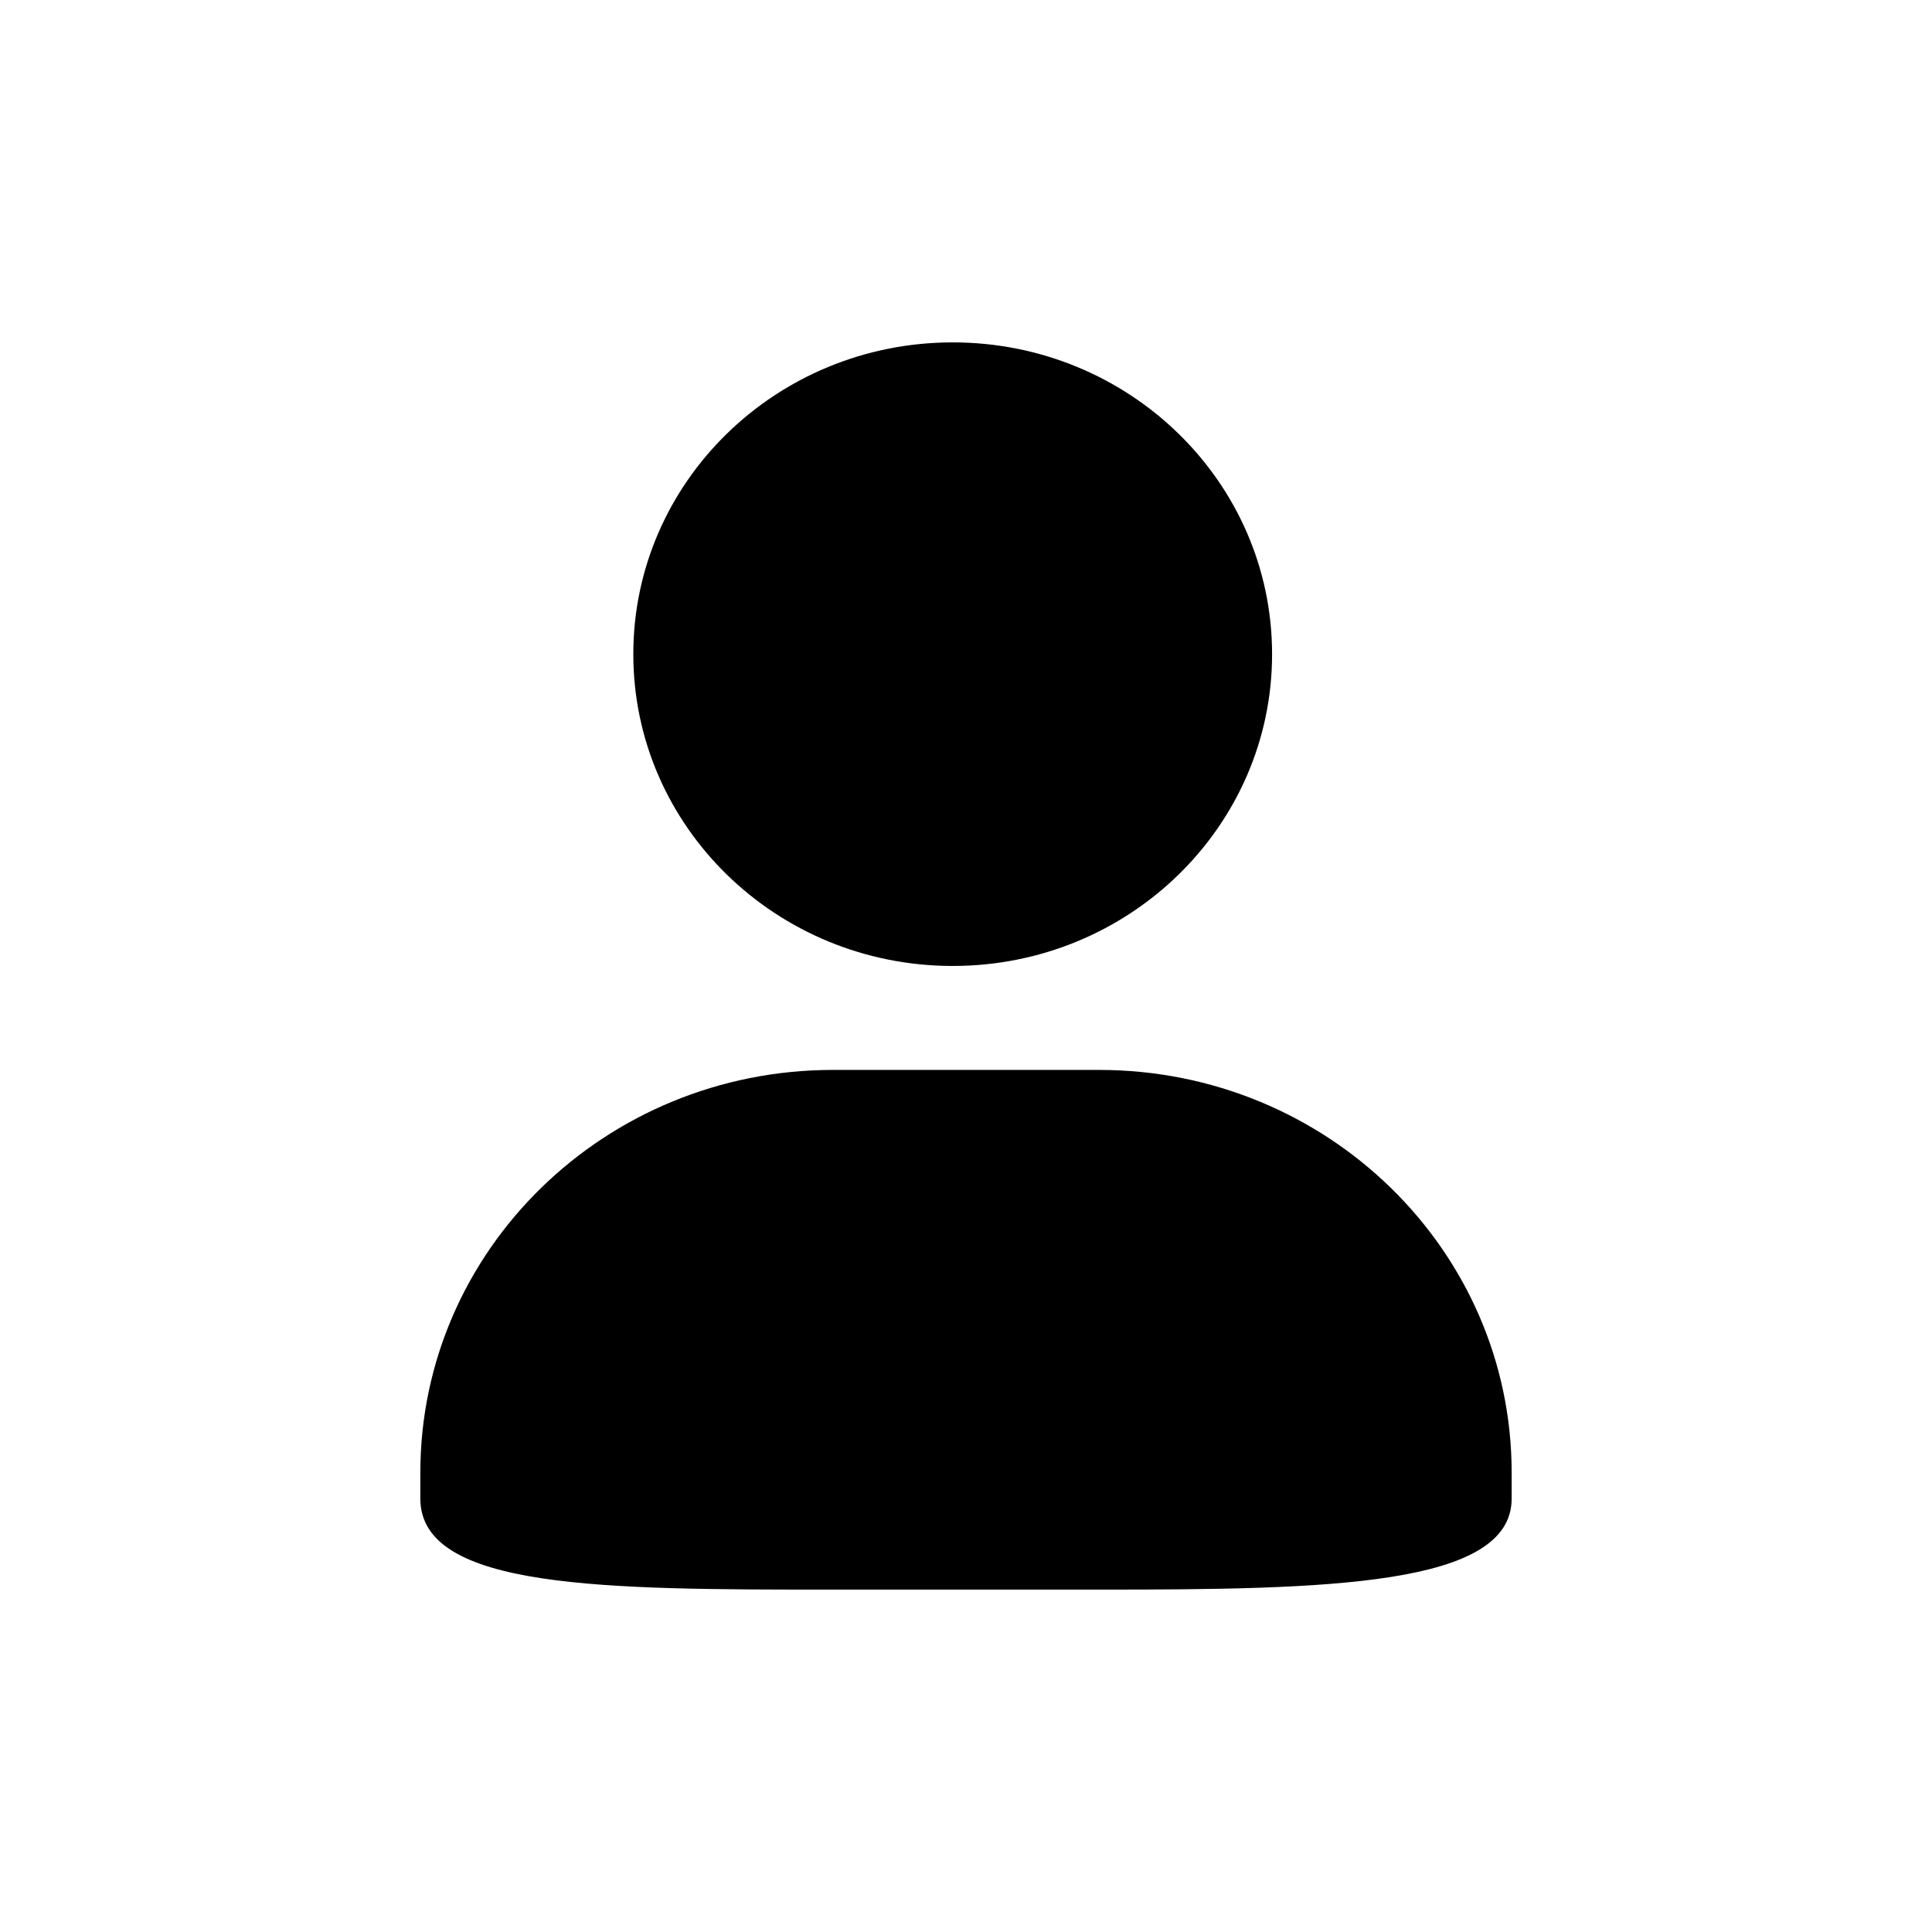
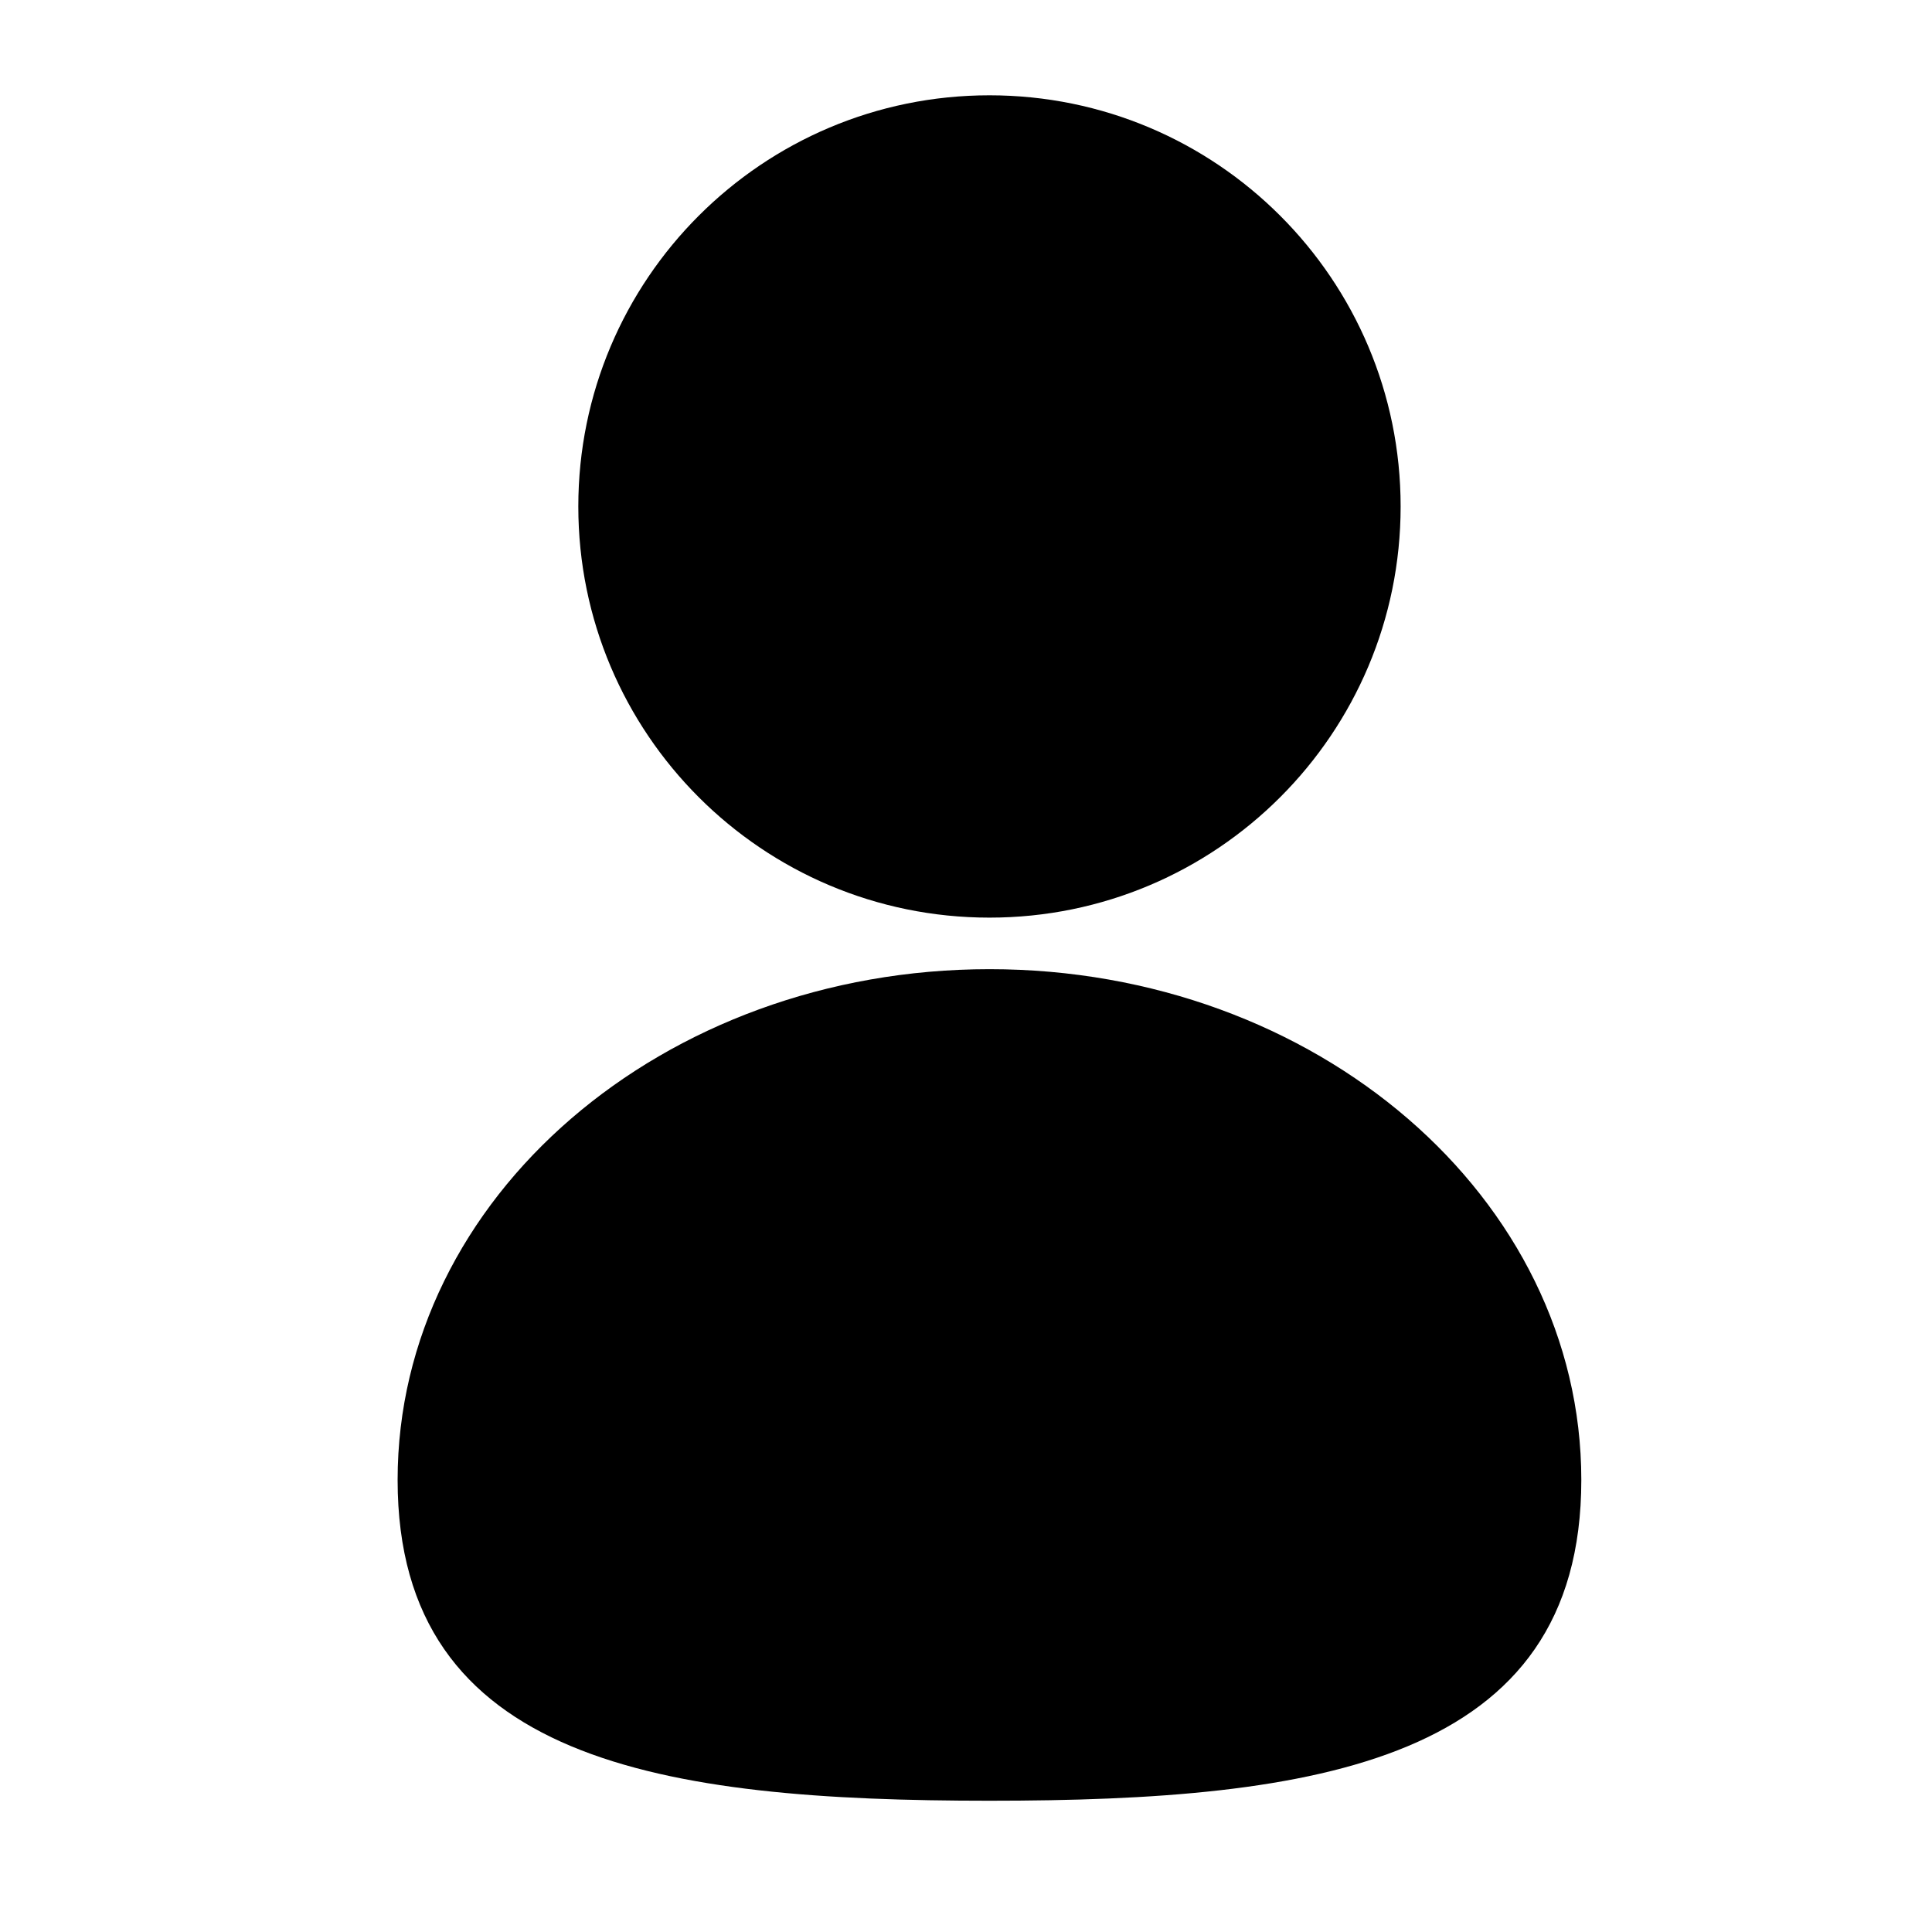
- <svg xmlns="http://www.w3.org/2000/svg" t="1503993891882" class="icon" style="" viewBox="0 0 1024 1024" version="1.1" p-id="7986" width="64" height="64">
+ <svg xmlns="http://www.w3.org/2000/svg" t="1525746638116" class="icon" style="" viewBox="0 0 1024 1024" version="1.1" p-id="9391" width="200" height="200">
  <defs>
    <style type="text/css" />
  </defs>
-   <path d="M504.951 511.98c93.49 0 169.28-74.002 169.28-165.26 0-91.276-75.79-165.248-169.28-165.248-93.486 0-169.287 73.972-169.279 165.248-0.001 91.258 75.793 165.26 169.28 165.26z m77.6 55.098H441.466c-120.767 0-218.678 95.564-218.678 213.45V794.3c0 48.183 97.911 48.229 218.678 48.229H582.55c120.754 0 218.66-1.78 218.66-48.229v-13.77c0-117.887-97.898-213.45-218.66-213.45z" p-id="7987" />
+   <path d="M742.362 268.438c0 120.353-97.569 217.923-217.929 217.923-120.348 0-217.915-97.564-217.915-217.923 0-120.353 97.57-217.924 217.915-217.924 120.361 0 217.929 97.564 217.929 217.924z" p-id="9392" />
+   <path d="M838.128 784.393c0 149.514-140.451 170.032-313.698 170.032-173.233 0-313.684-20.503-313.684-170.022 0-149.51 140.449-270.721 313.698-270.721 173.245-0.004 313.684 121.204 313.684 270.707z" p-id="9393" />
</svg>
